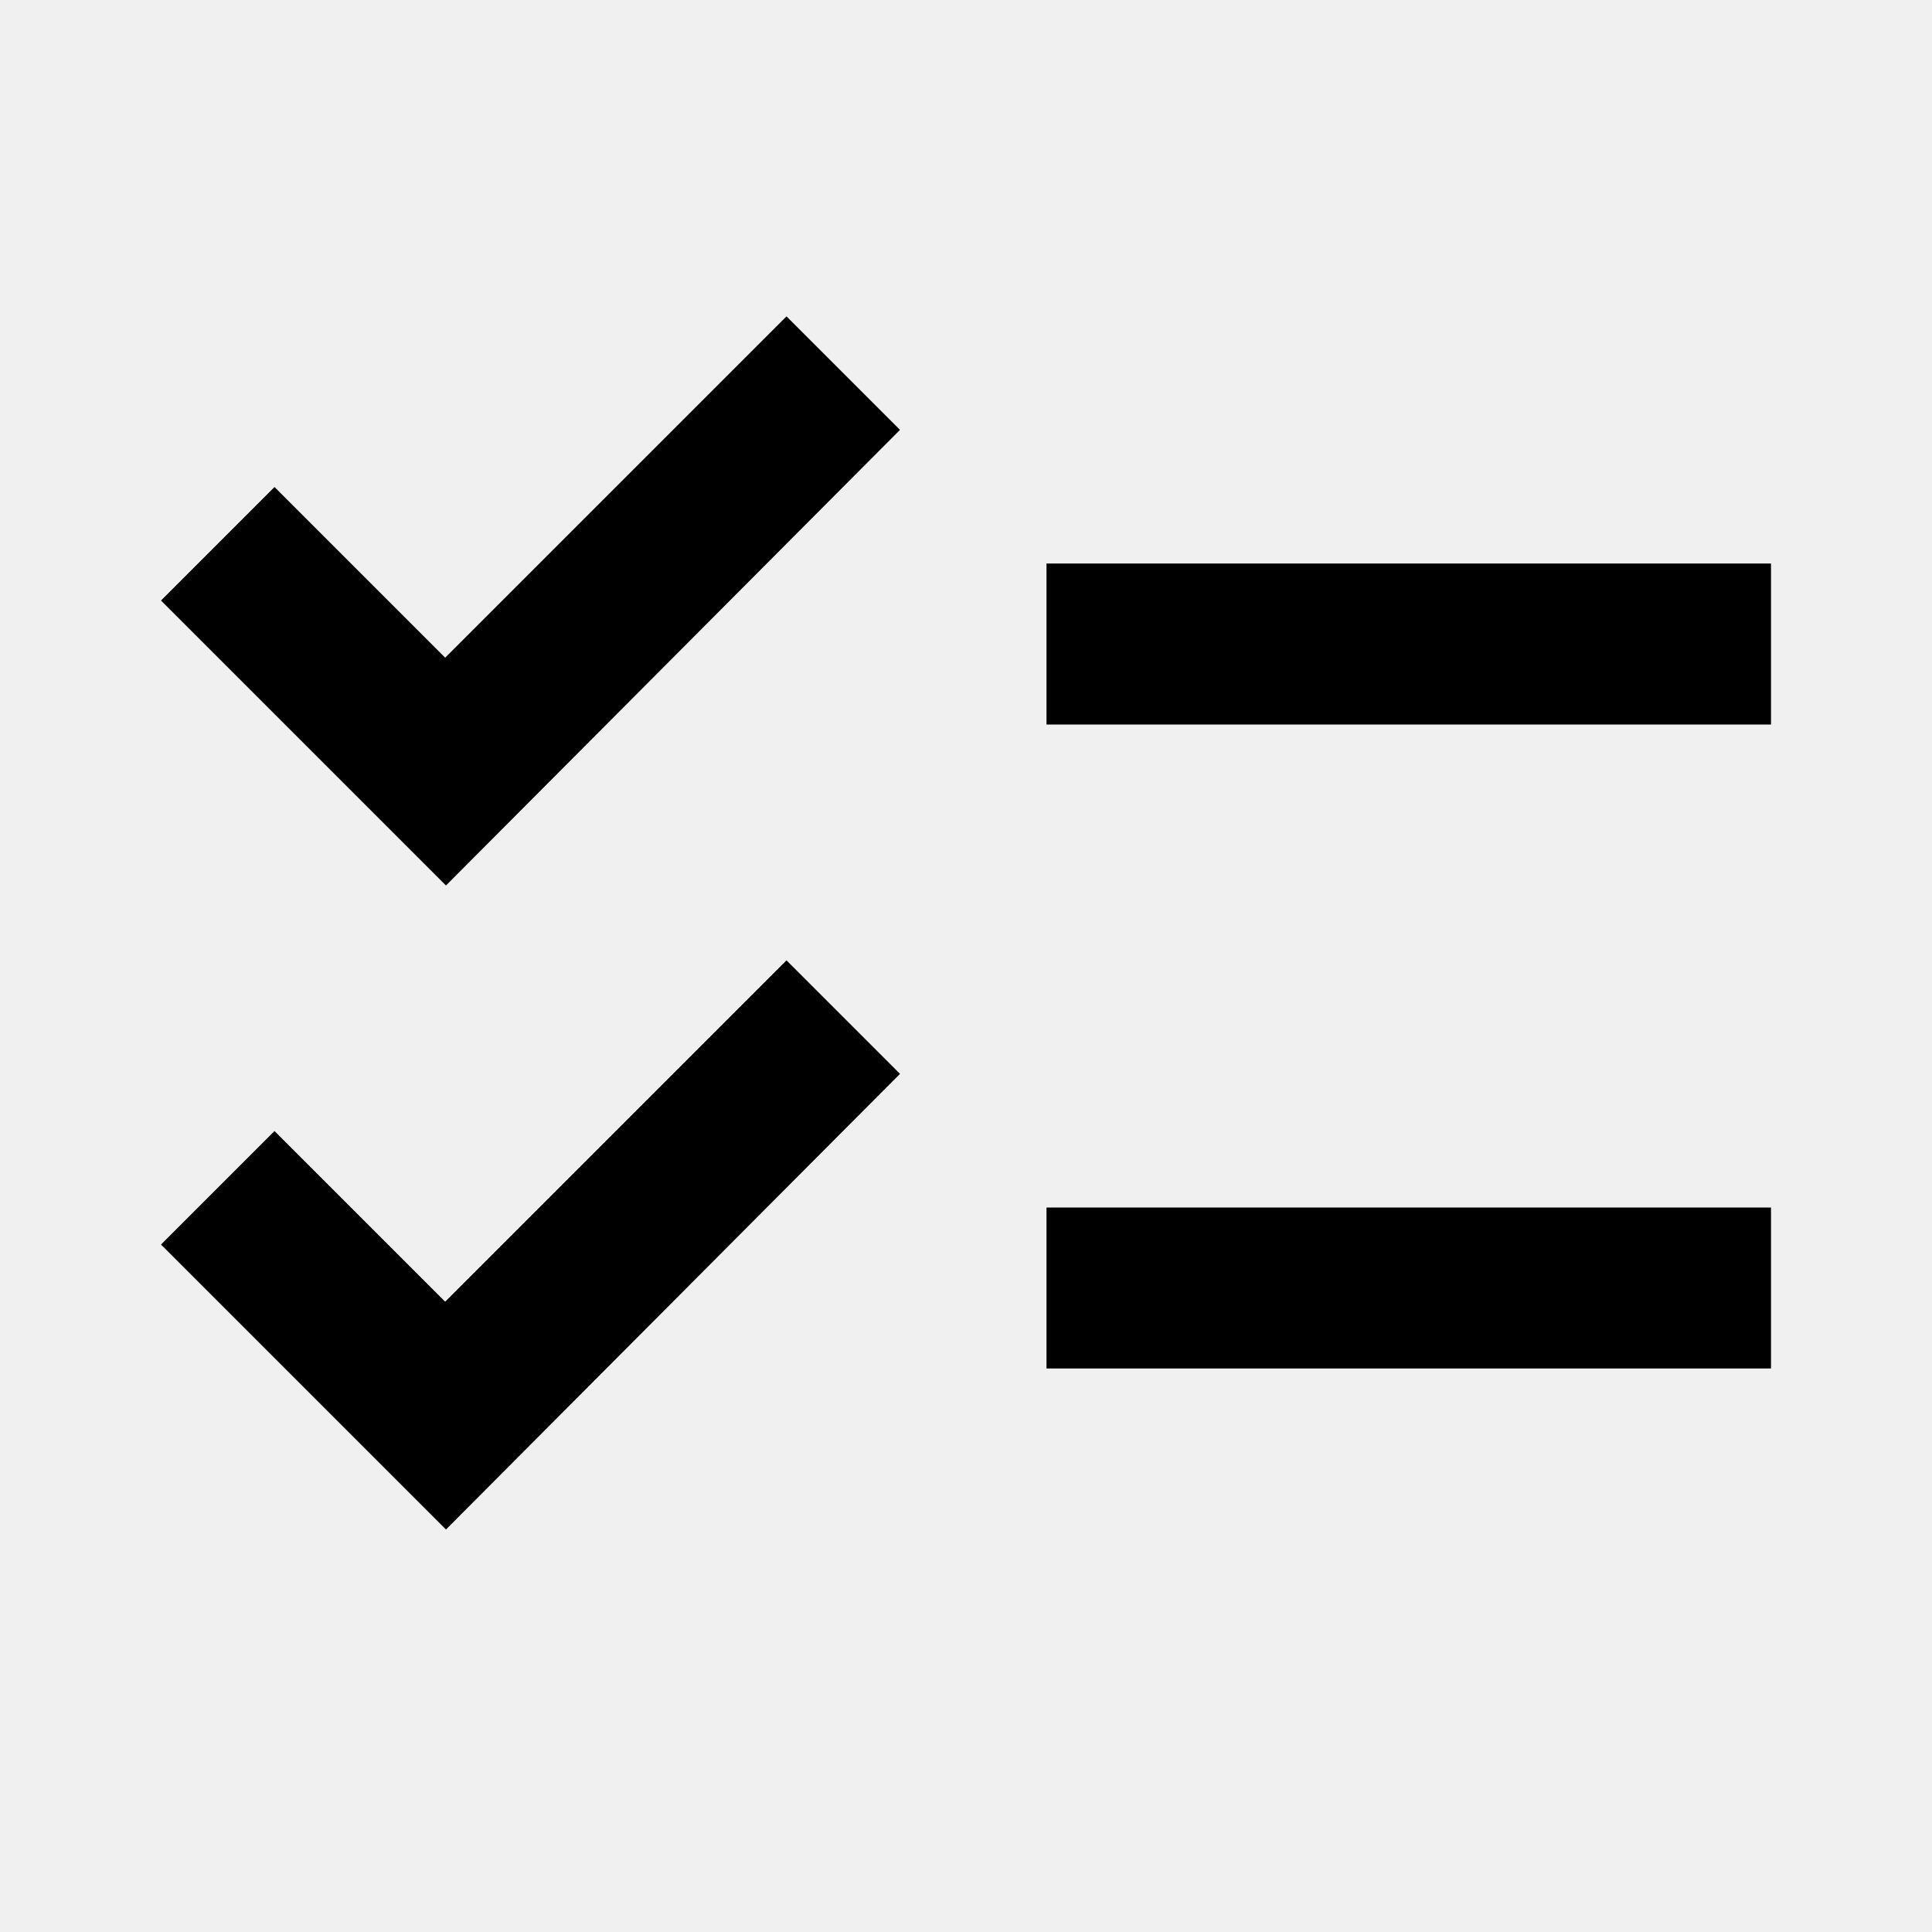
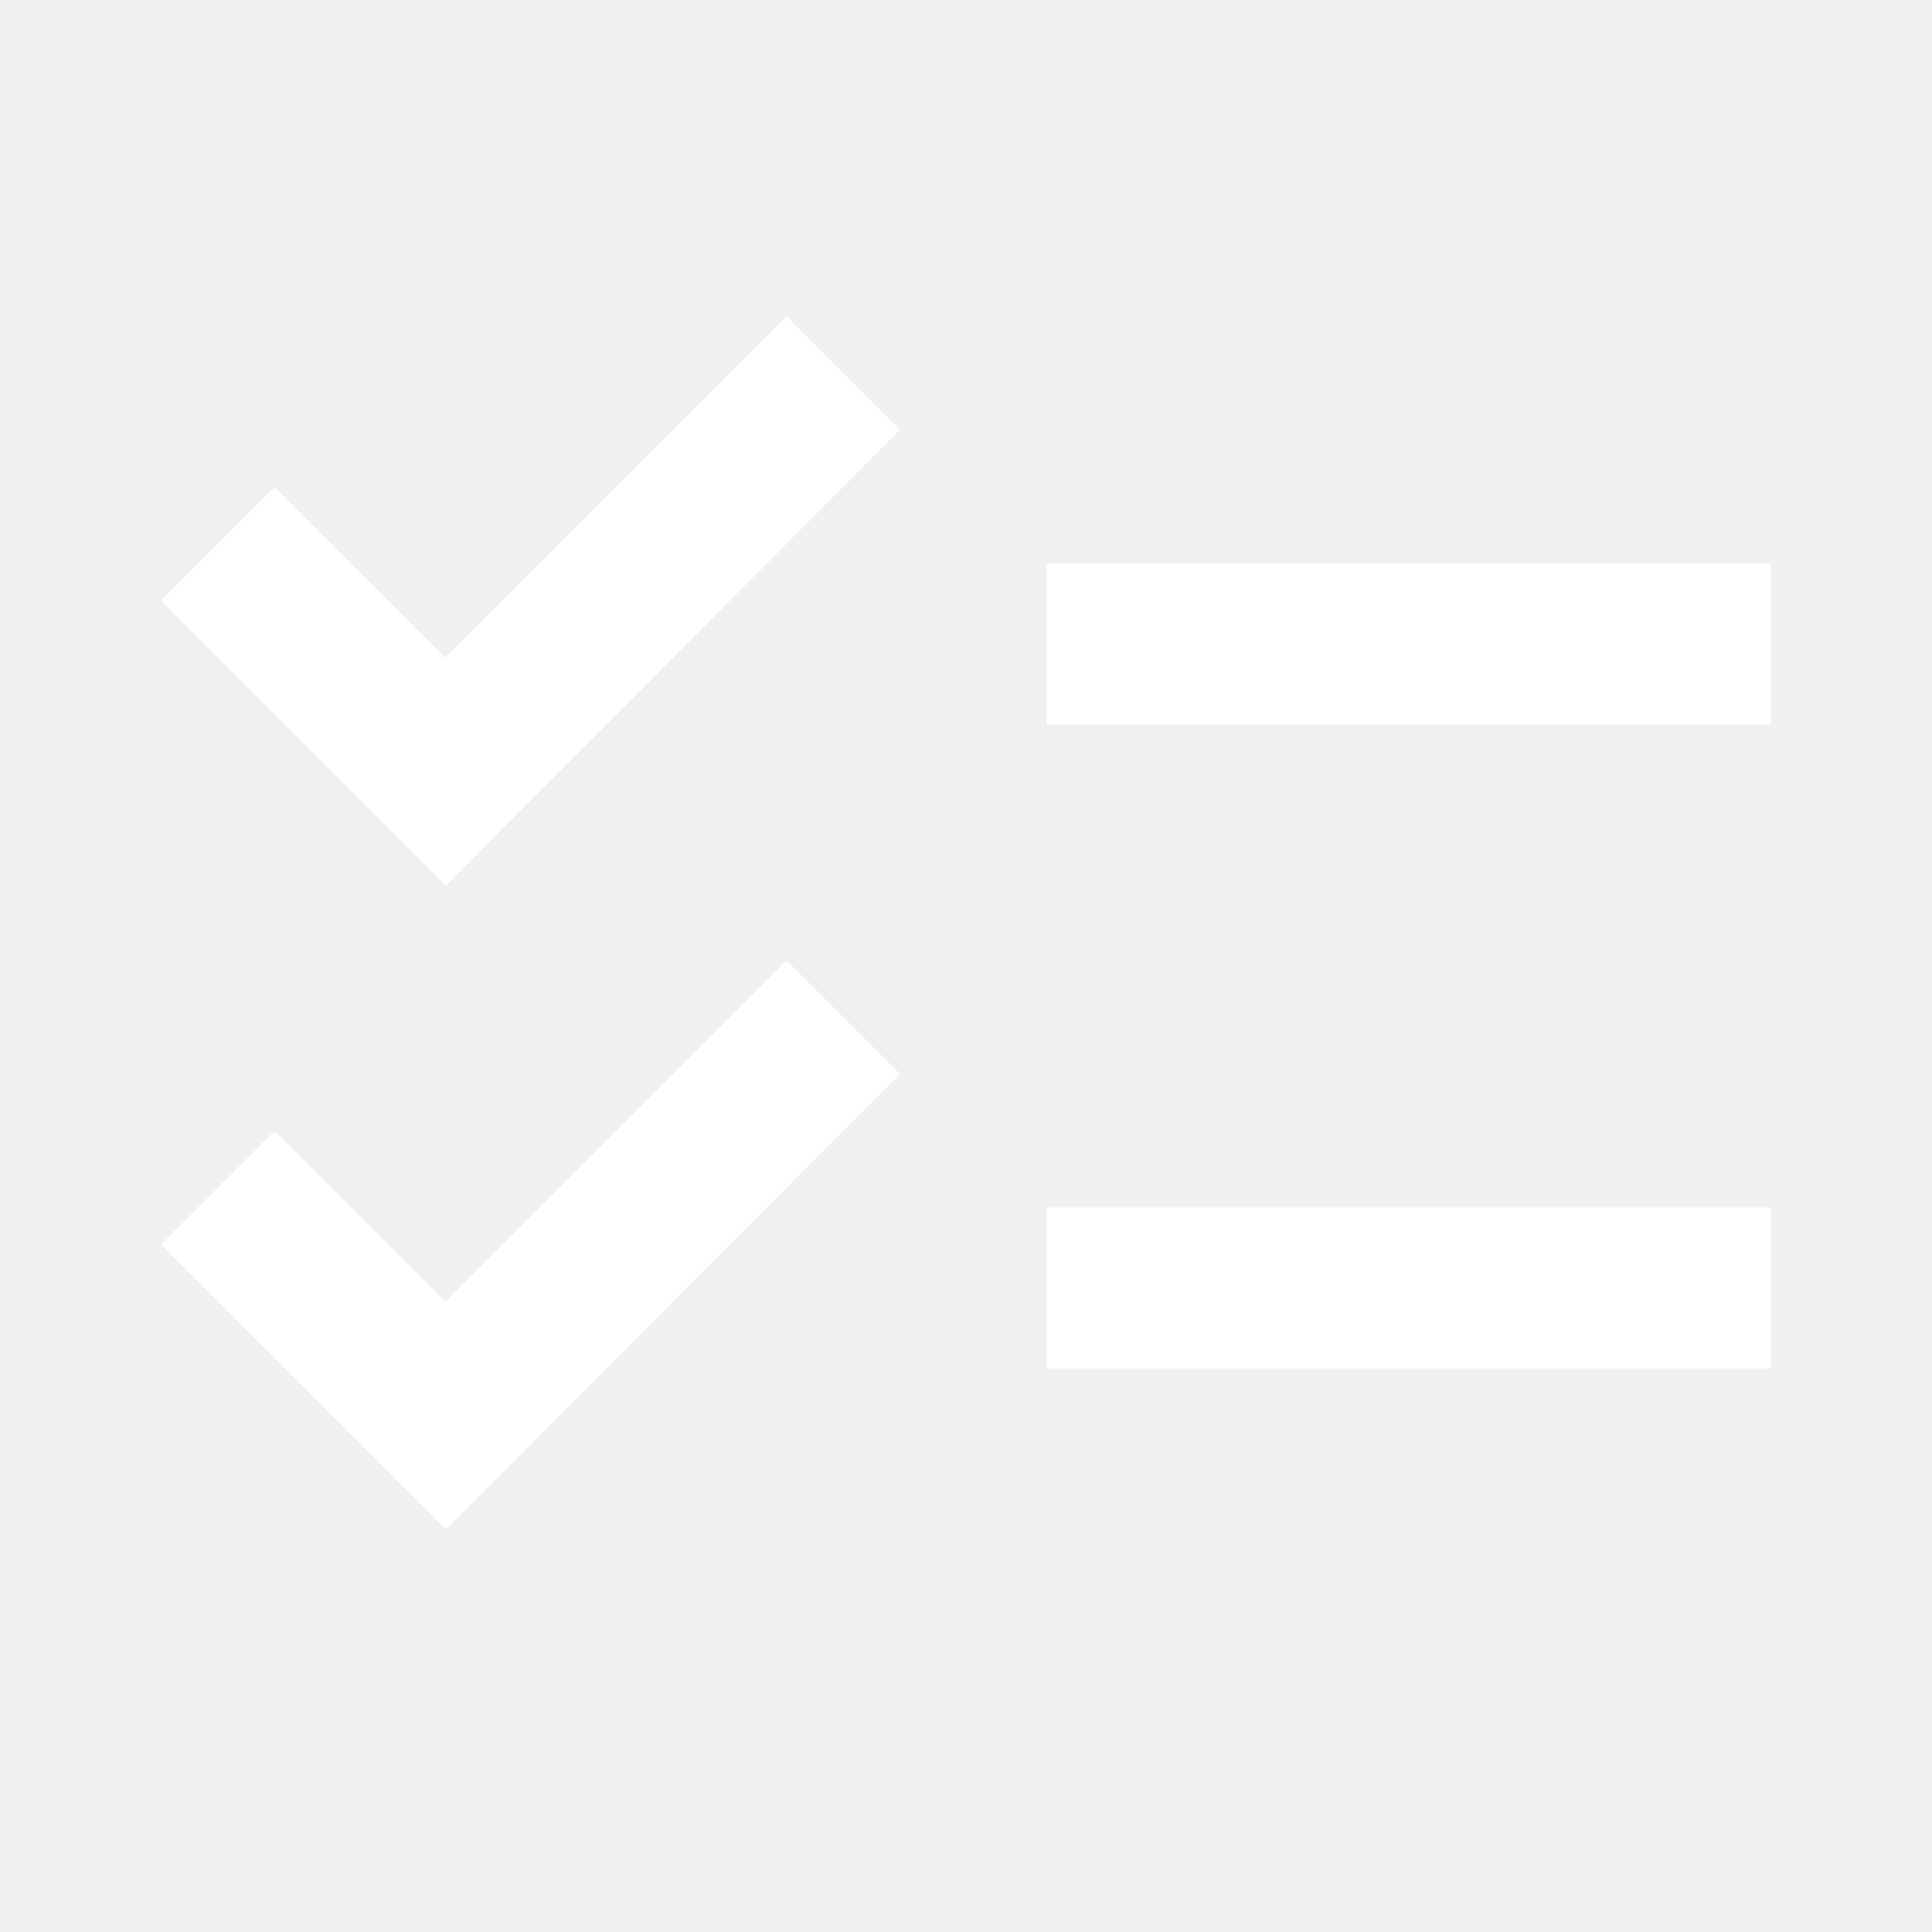
- <svg xmlns="http://www.w3.org/2000/svg" enable-background="new 0 0 24 24" height="24px" viewBox="0 0 24 24" width="24px" fill="#000000">
-   <rect fill="none" height="24" width="24" />
-   <path d="M22,7h-9v2h9V7z M22,15h-9v2h9V15z M5.54,11L2,7.46l1.41-1.41l2.12,2.12l4.24-4.24l1.41,1.41L5.54,11z M5.54,19L2,15.46 l1.41-1.41l2.12,2.12l4.24-4.24l1.41,1.41L5.54,19z" />
+ <svg xmlns="http://www.w3.org/2000/svg" width="20" height="20" viewBox="0 0 20 20" fill="none">
+   <g clip-path="url(#clip0_3686_9947)">
+     <path d="M18.334 5.833H10.834V7.5H18.334V5.833ZM18.334 12.5H10.834V14.167H18.334V12.5ZM4.617 9.167L1.667 6.217L2.842 5.042L4.609 6.808L8.142 3.275L9.317 4.45L4.617 9.167ZM4.617 15.833L1.667 12.883L2.842 11.708L4.609 13.475L8.142 9.942L9.317 11.117L4.617 15.833Z" fill="white" />
+   </g>
+   <defs>
+     <clipPath id="clip0_3686_9947">
+       <rect width="20" height="20" fill="white" />
+     </clipPath>
+   </defs>
</svg>
